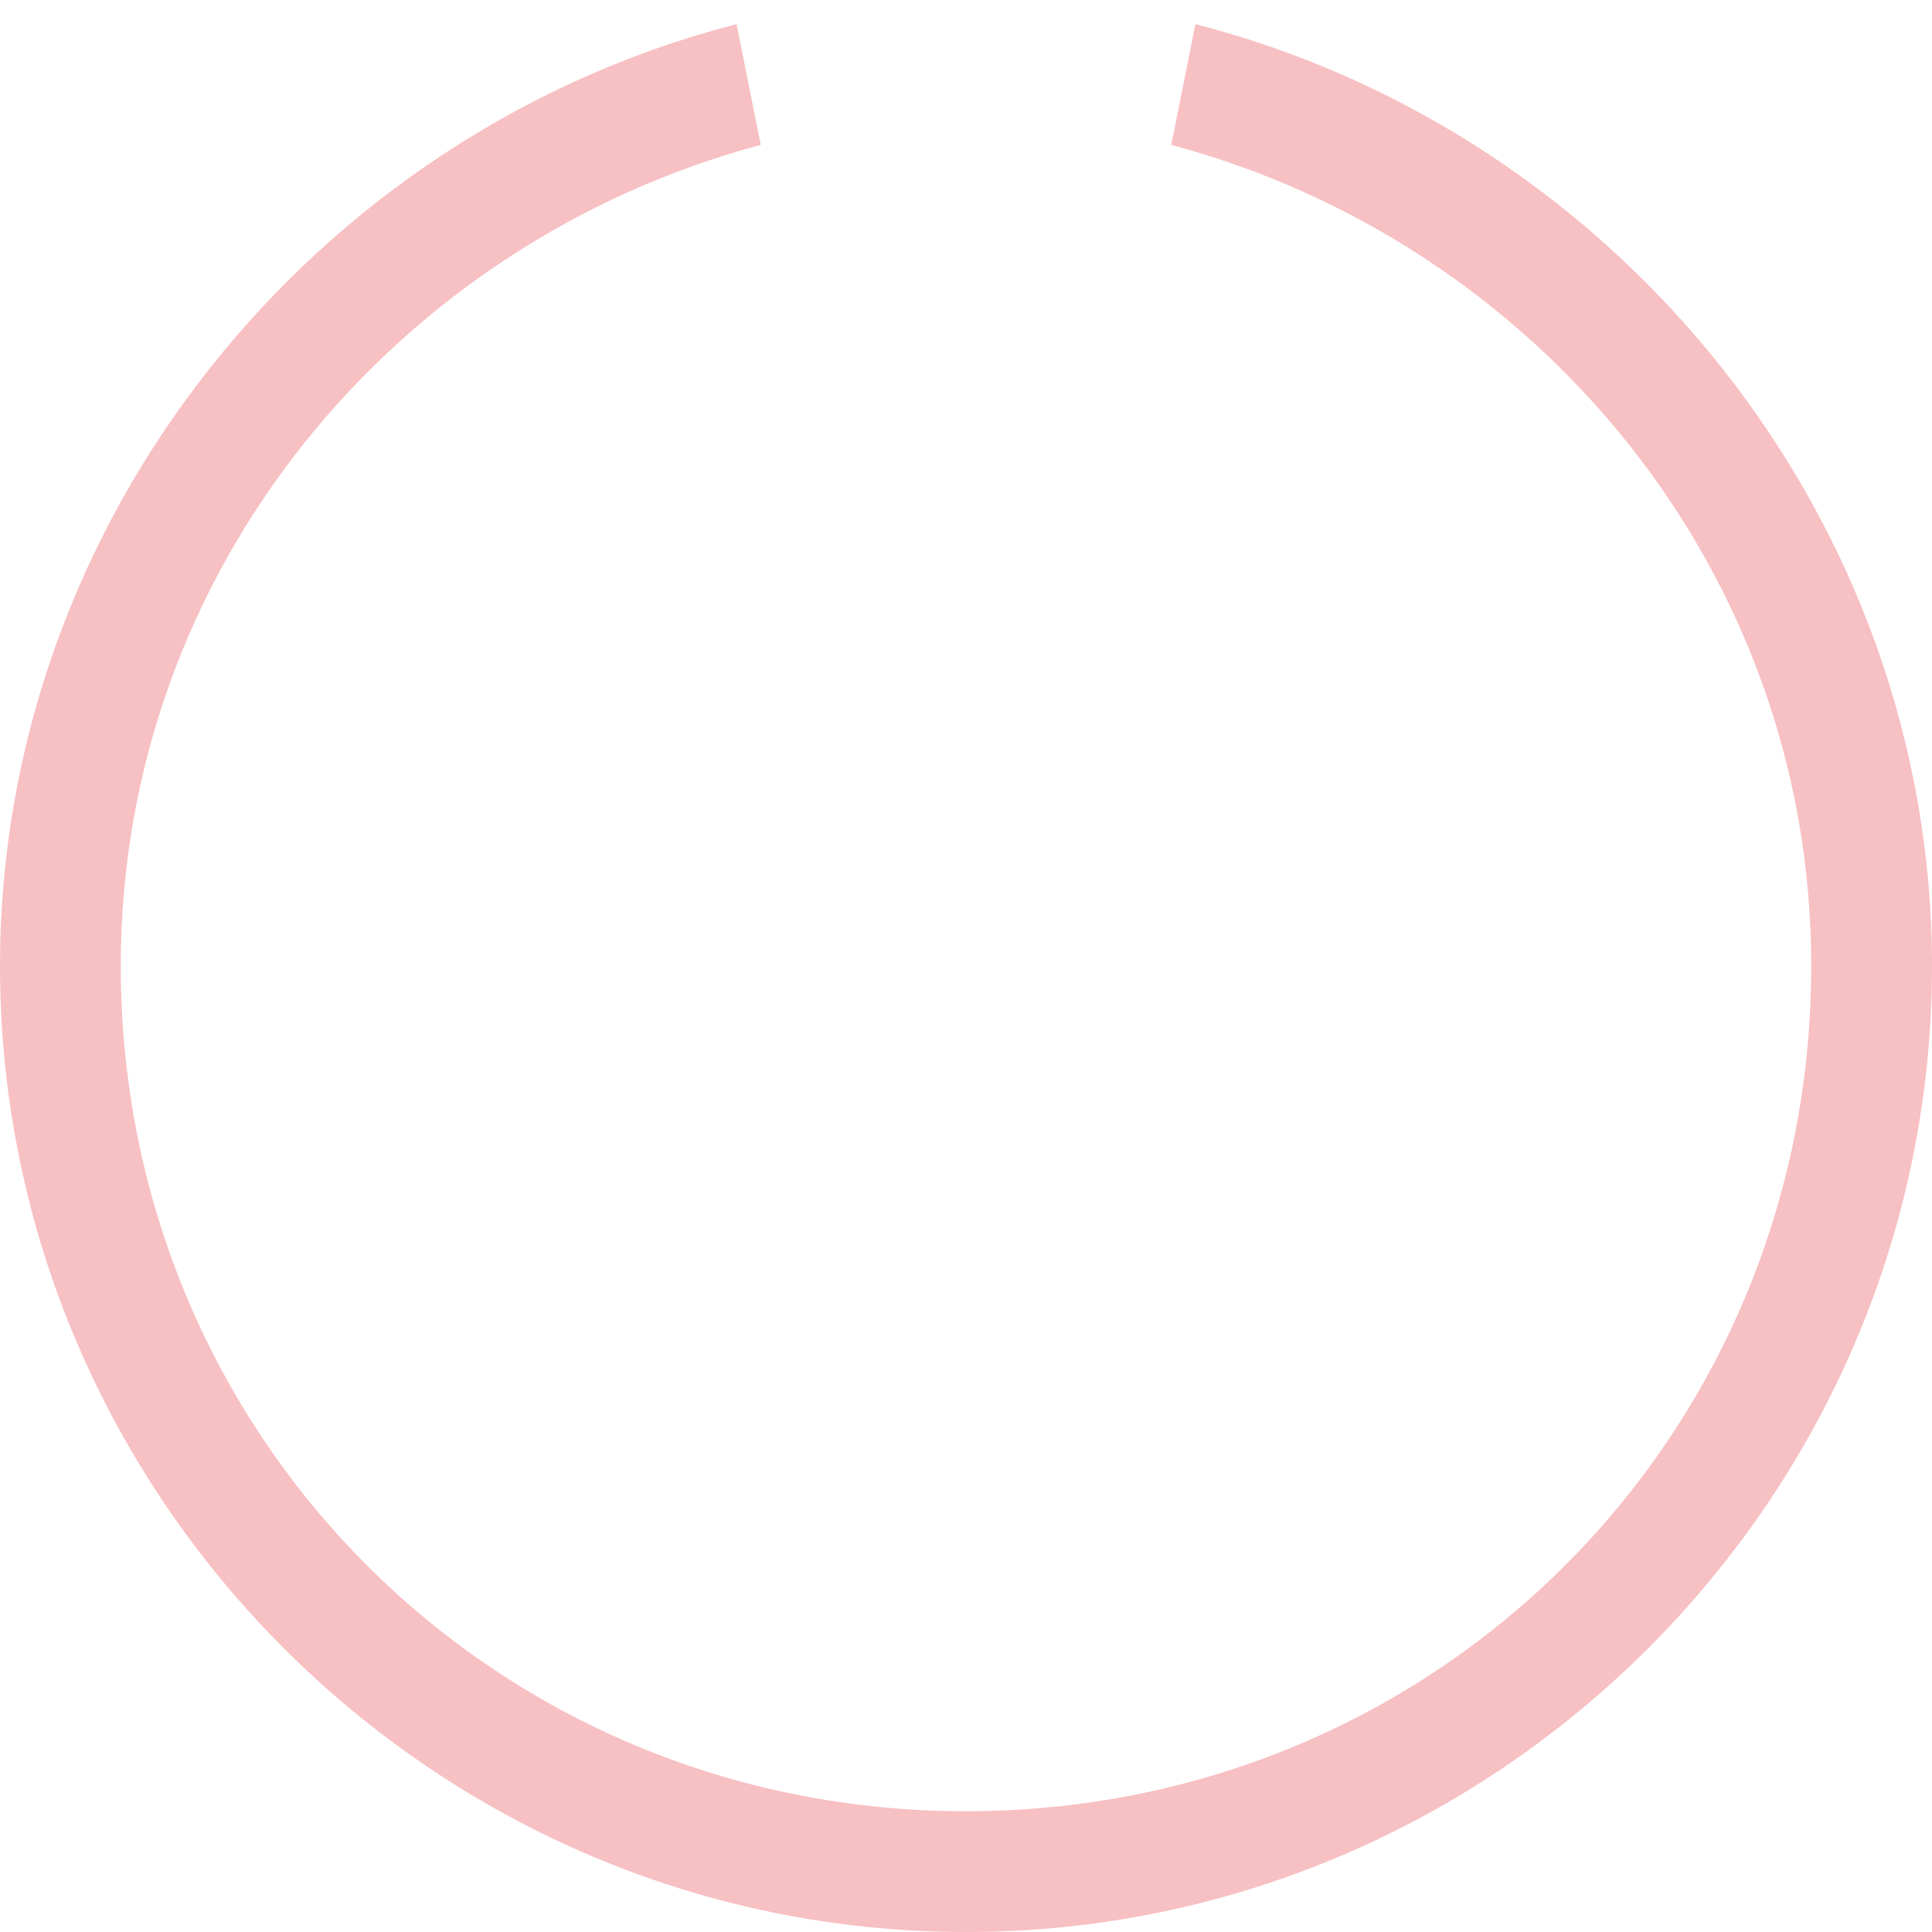
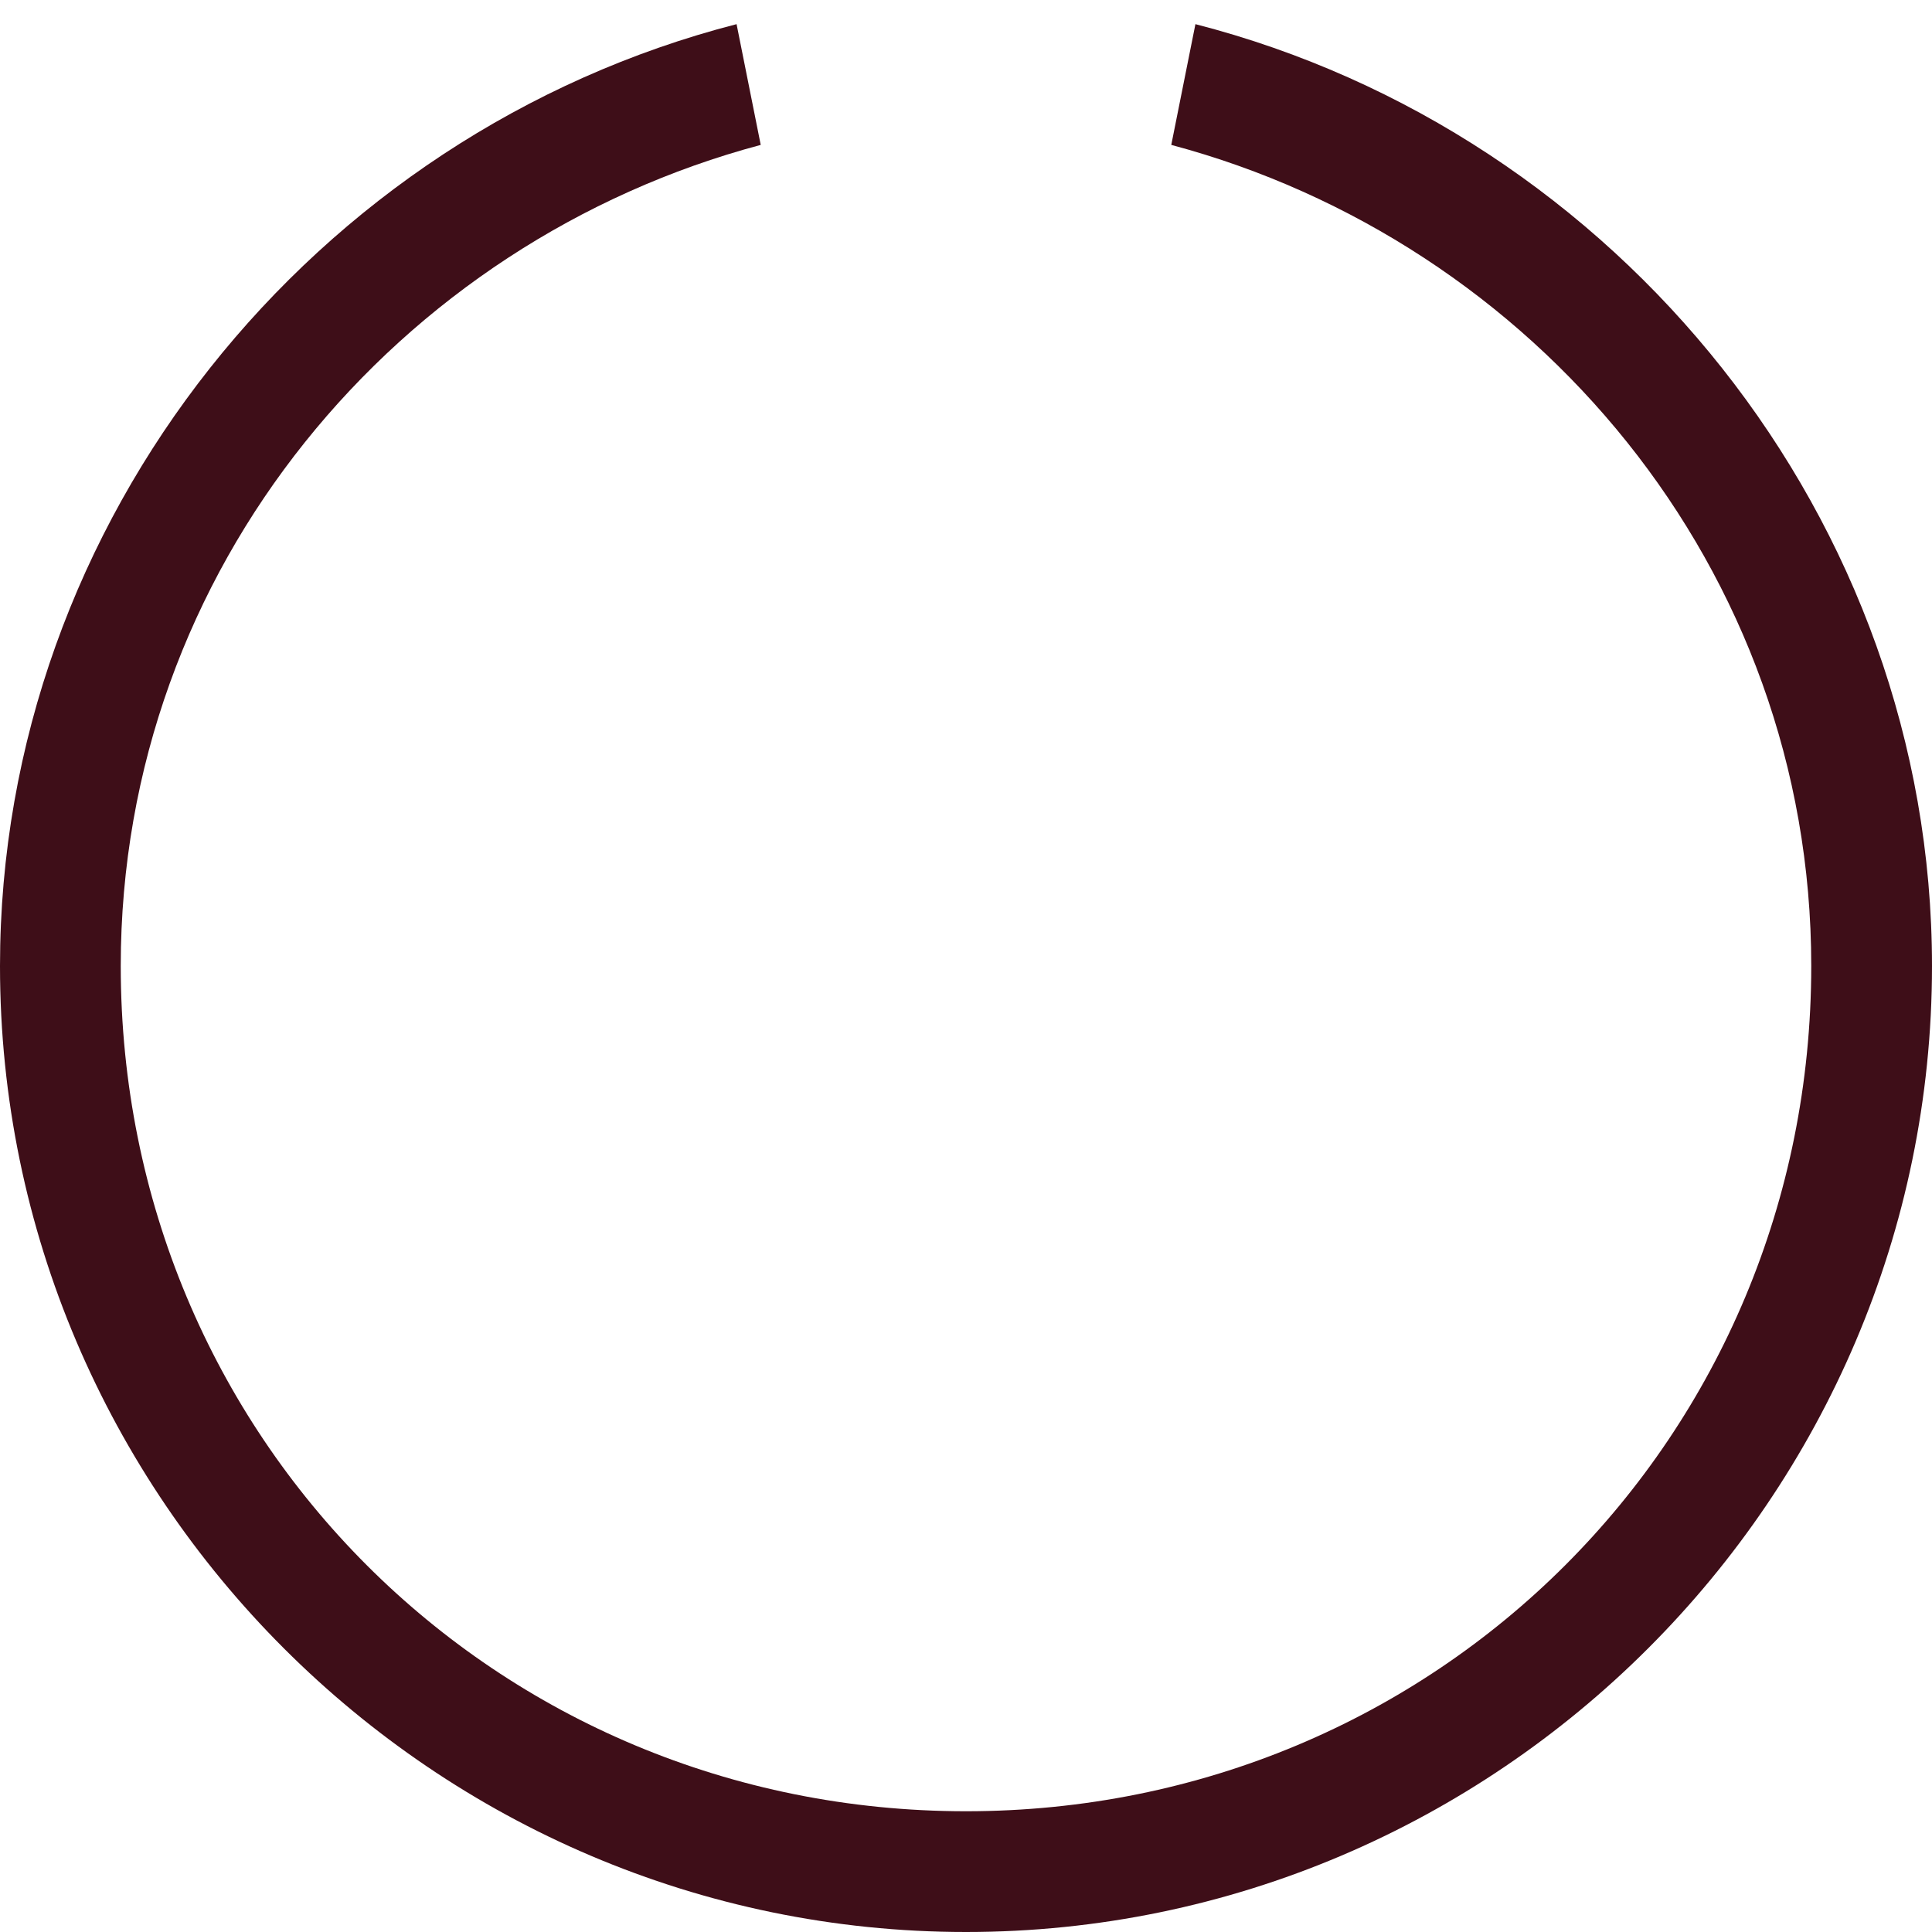
<svg xmlns="http://www.w3.org/2000/svg" viewBox="0 0 16 16" id="Spinner">
-   <path fill="#f7c0c3" d="M9.9.2l-.2 1C12.7 2 15 4.7 15 8c0 3.9-3.1 7-7 7s-7-3.1-7-7c0-3.3 2.3-6 5.3-6.8l-.2-1C2.6 1.1 0 4.3 0 8c0 4.4 3.6 8 8 8s8-3.6 8-8c0-3.7-2.6-6.9-6.1-7.8z" class="color444444 svgShape" />
+   <path fill="#3e0e18" stoke="#3e0e18" stroke-width="100" d="M9.9.2l-.2 1C12.7 2 15 4.7 15 8c0 3.9-3.1 7-7 7s-7-3.1-7-7c0-3.3 2.3-6 5.3-6.8l-.2-1C2.6 1.1 0 4.3 0 8c0 4.4 3.6 8 8 8s8-3.6 8-8c0-3.7-2.6-6.9-6.1-7.8z" class="color444444 svgShape" />
</svg>
